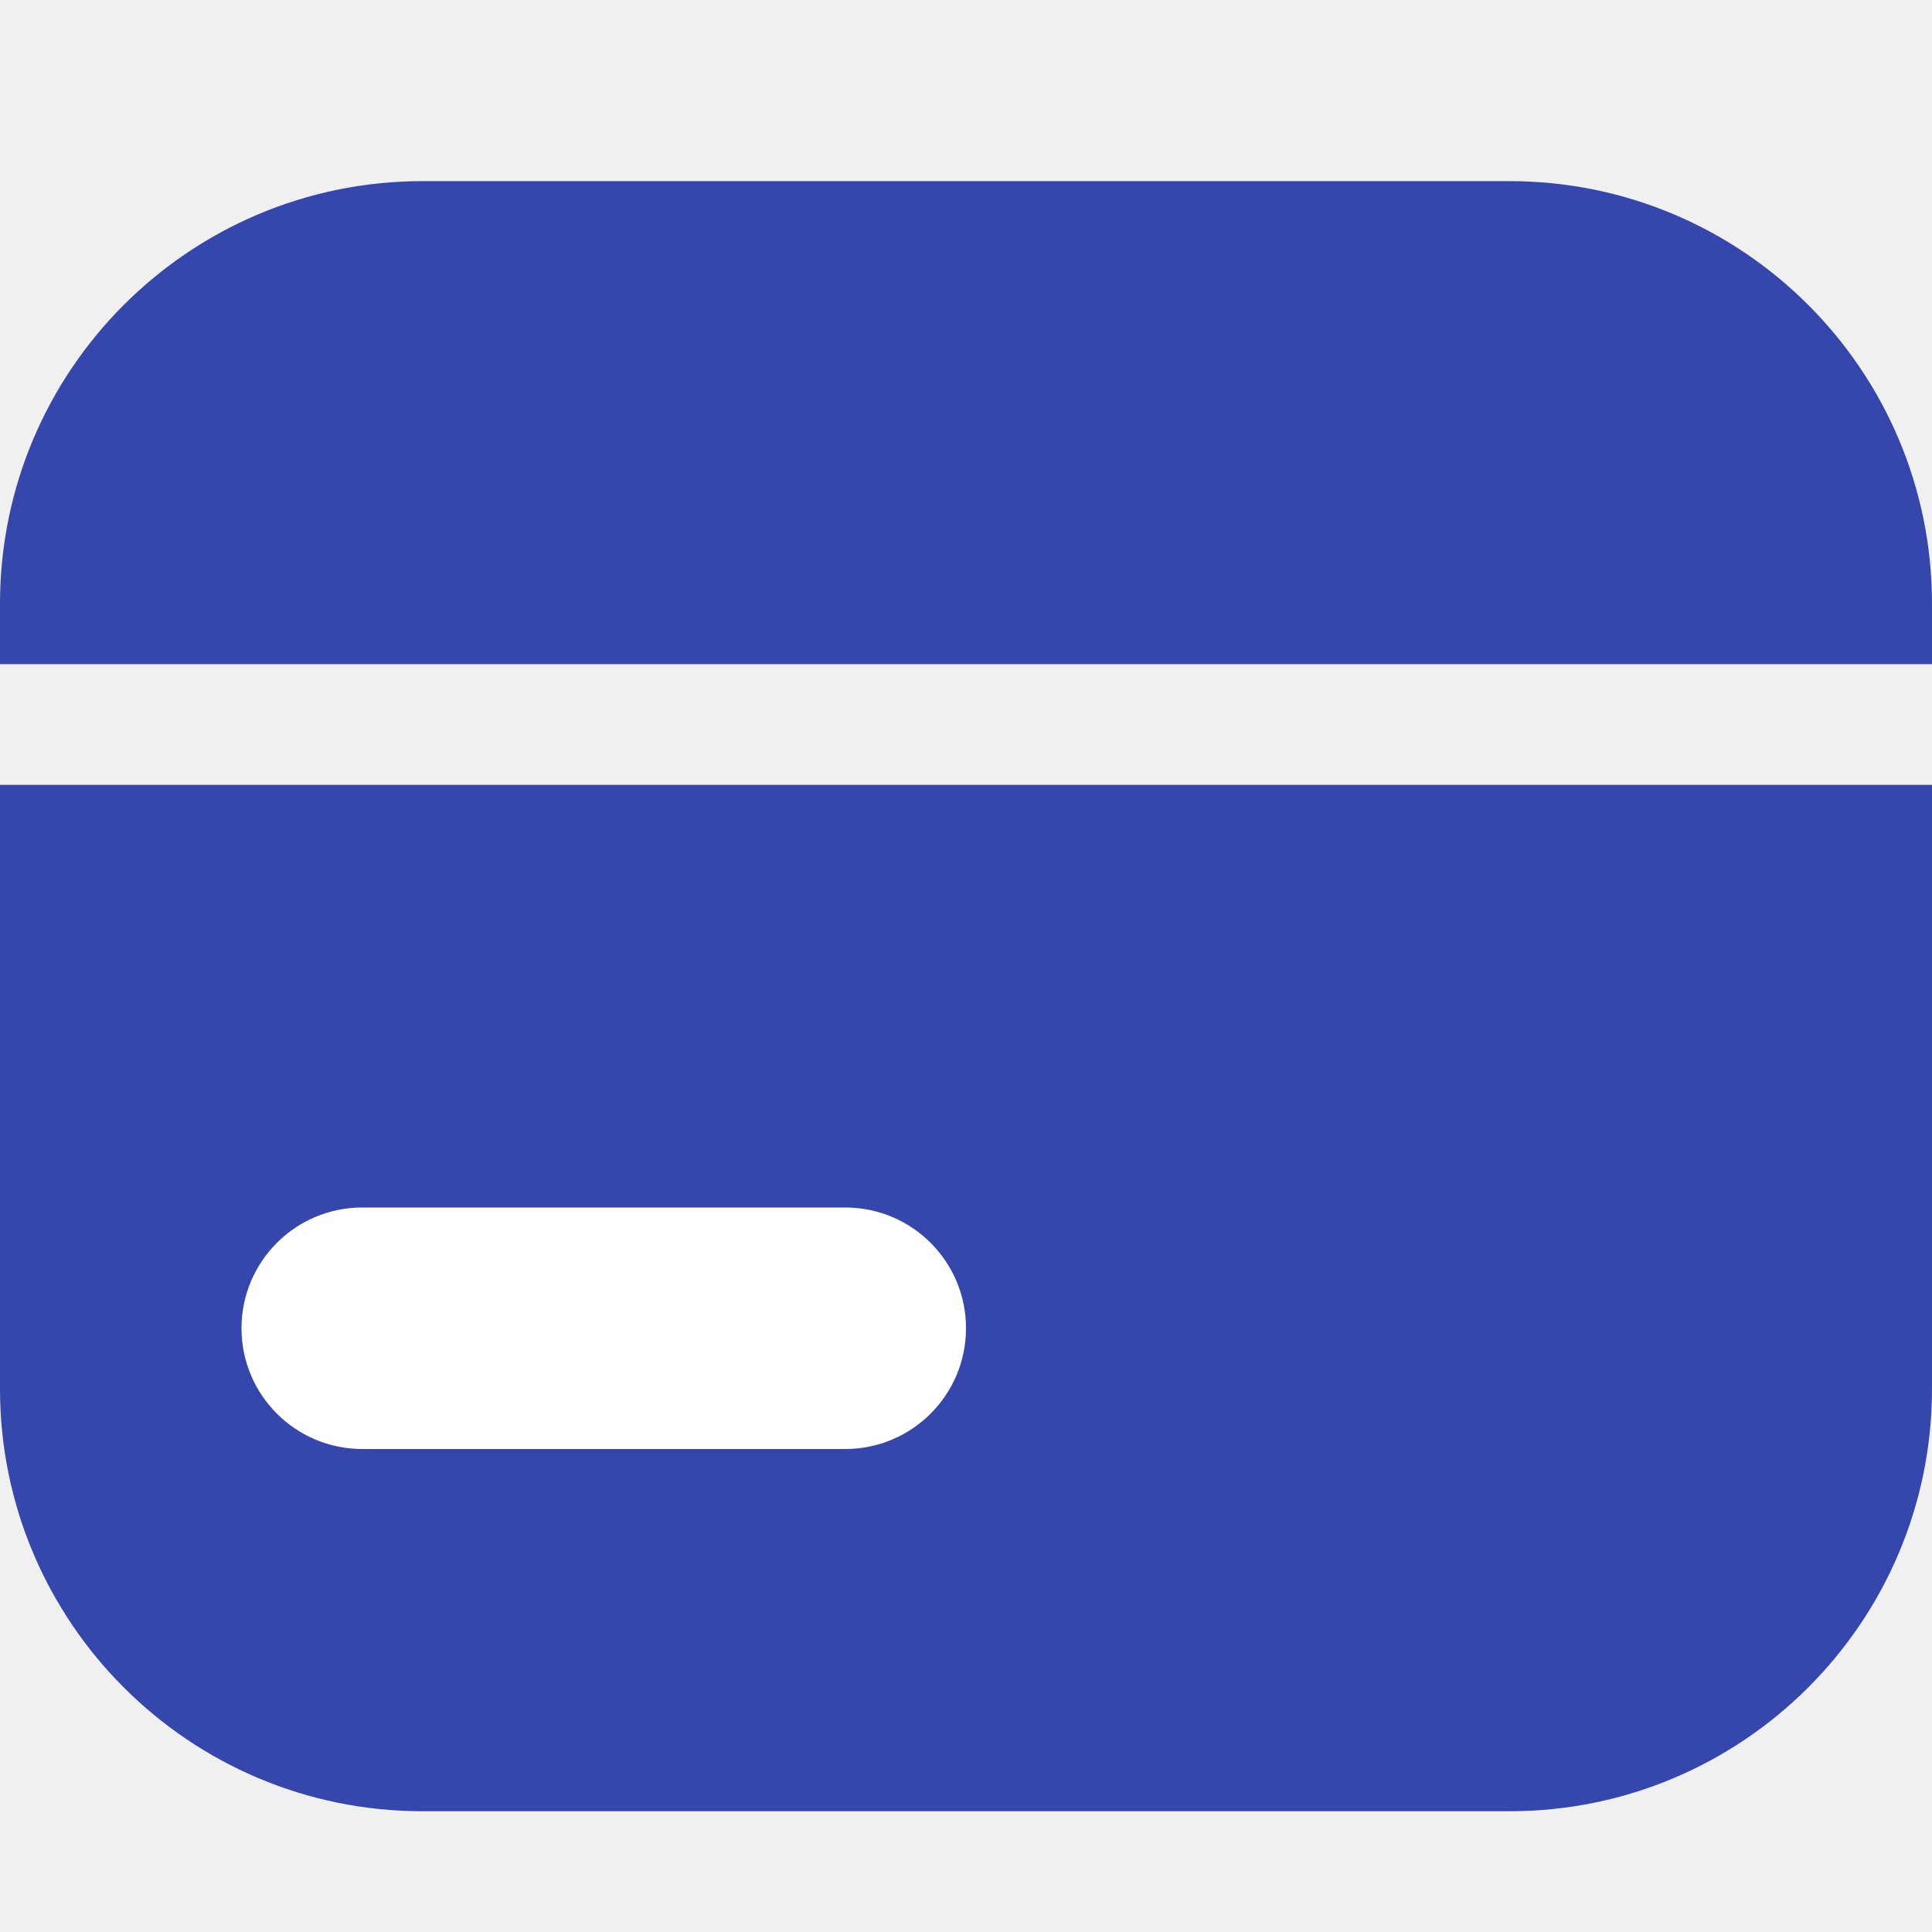
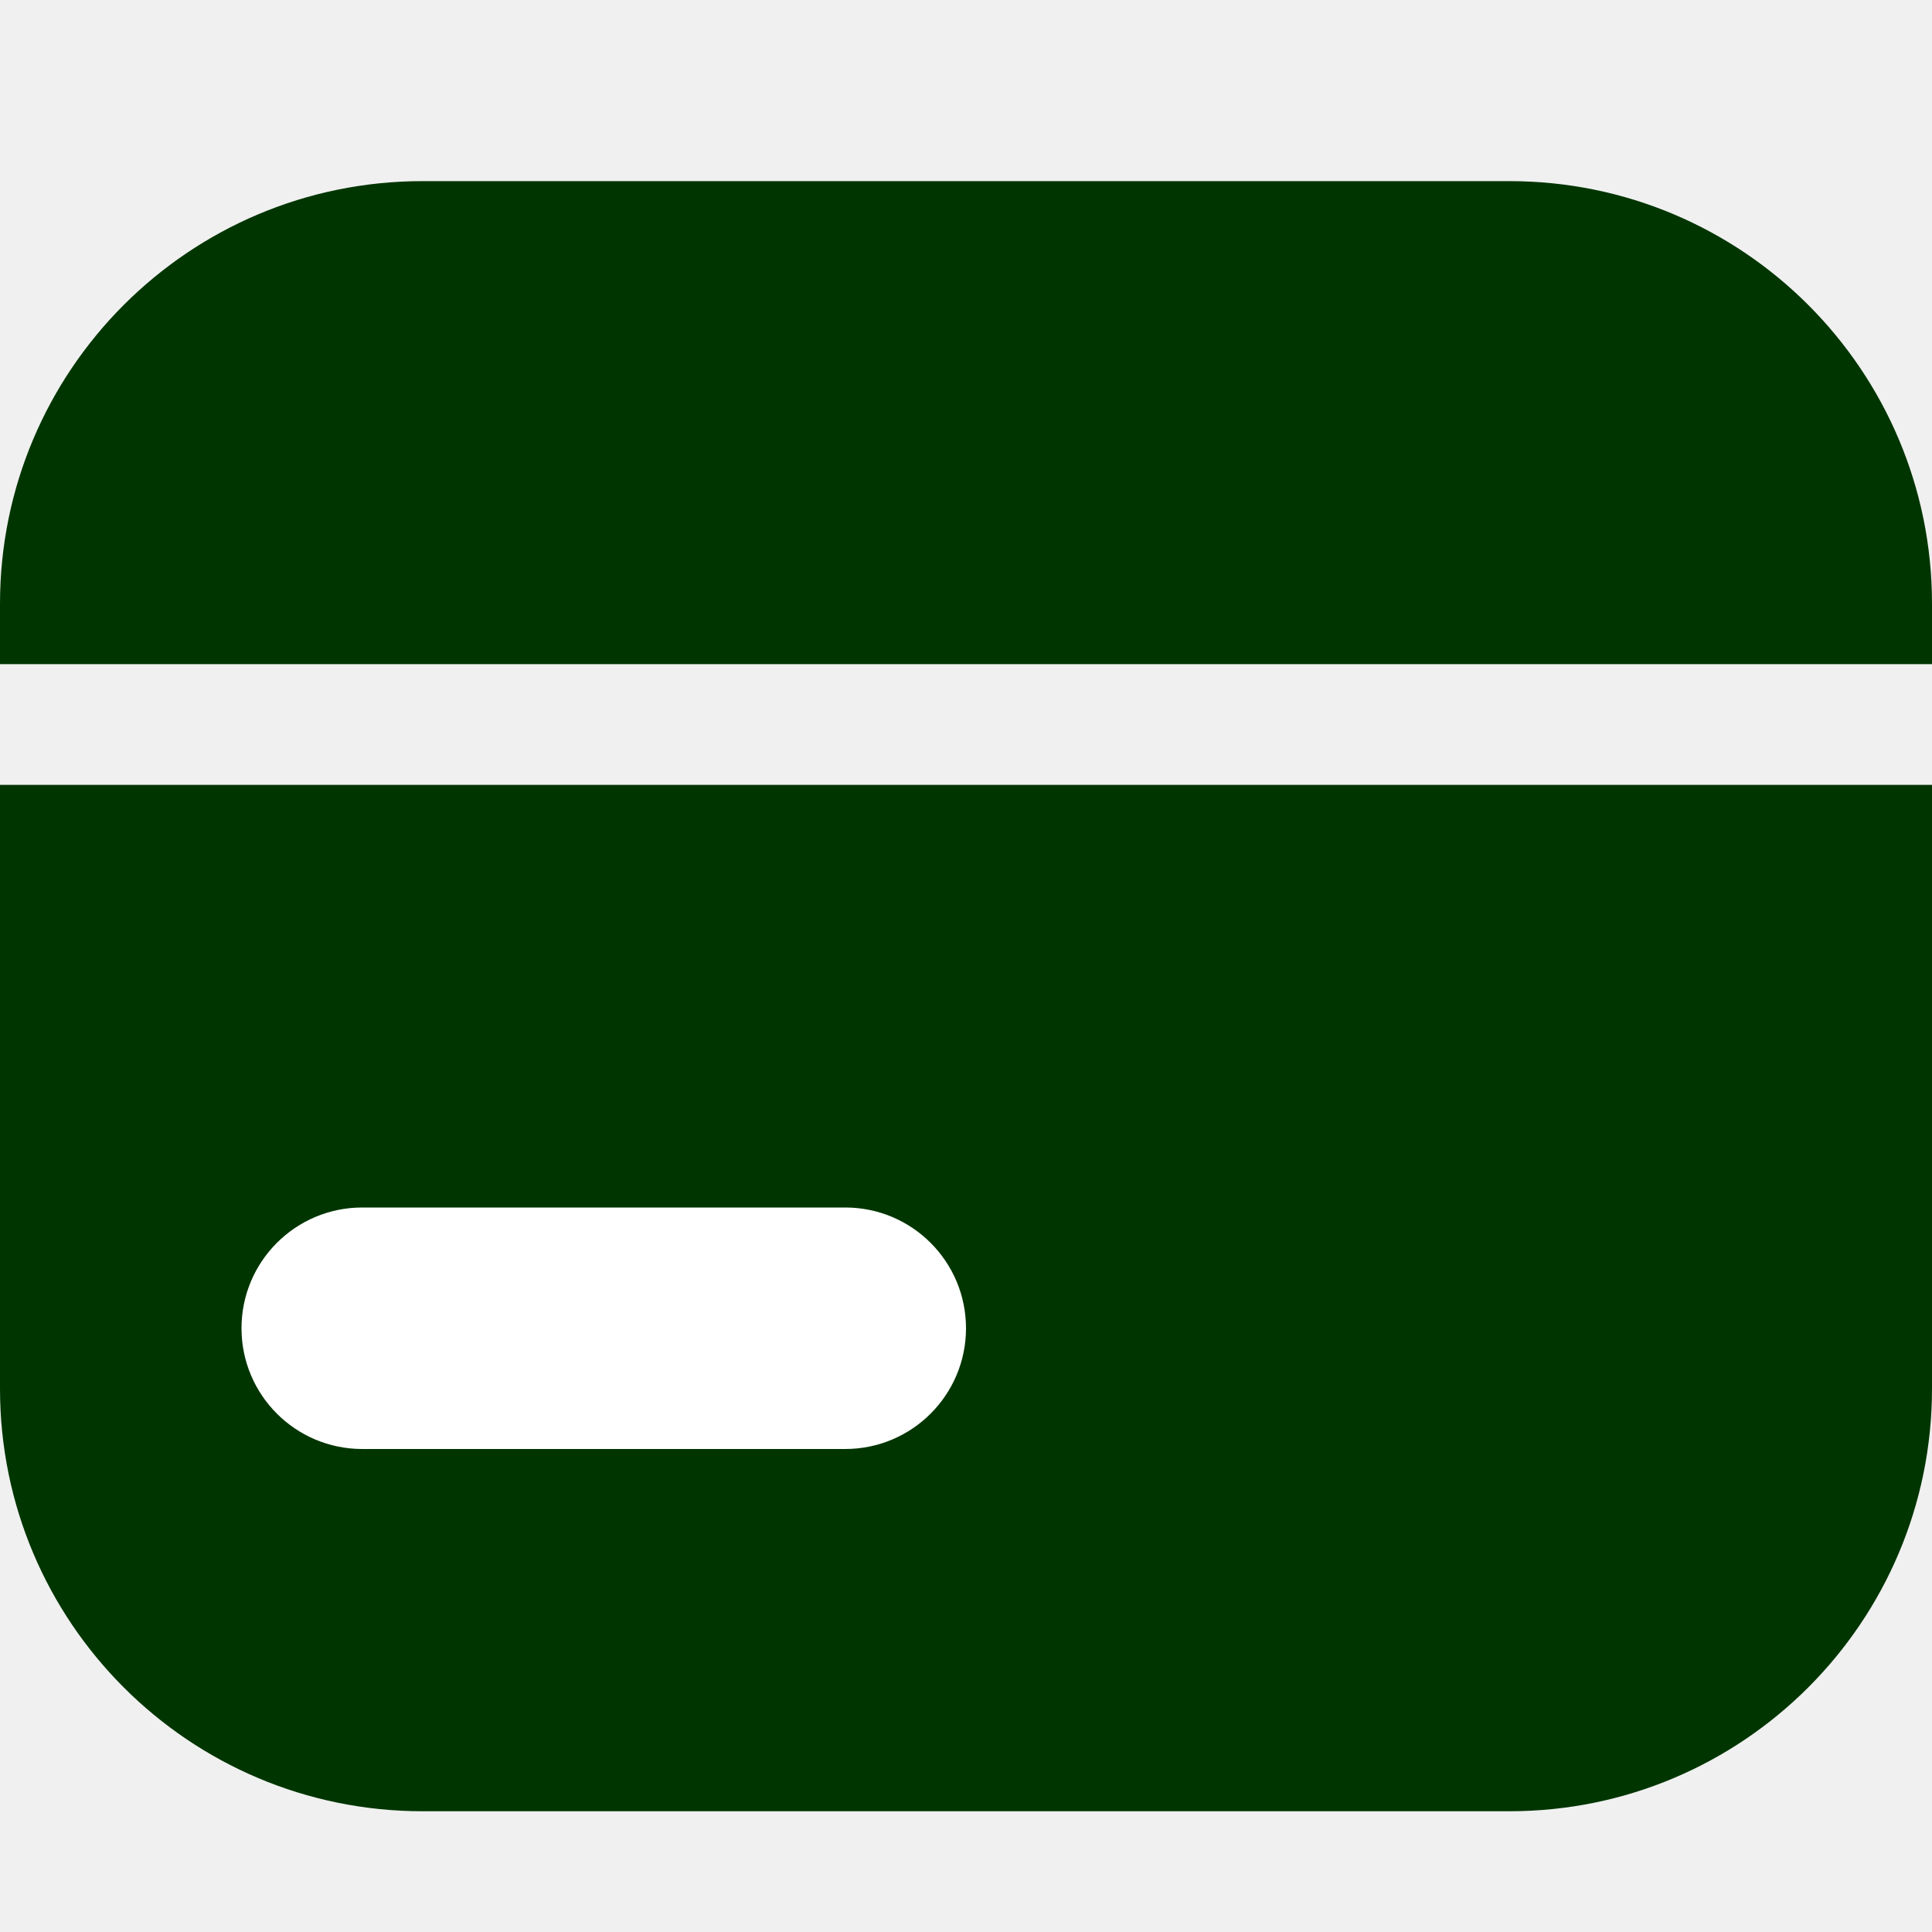
<svg xmlns="http://www.w3.org/2000/svg" width="32" height="32" viewBox="0 0 32 32" fill="none">
  <g clip-path="url(#clip0_24_89)">
-     <path d="M0 13H32V23C32 26.866 28.866 30 25 30H7C3.134 30 0 26.866 0 23V13Z" fill="#3547AC" />
+     <path d="M0 13H32V23C32 26.866 28.866 30 25 30H7C3.134 30 0 26.866 0 23V13Z" fill="#003500" />
    <rect x="16" y="20" width="4" height="12" rx="2" transform="rotate(90 16 20)" fill="white" />
-     <path d="M32 11L1.90735e-06 11L1.99477e-06 10C4.25397e-07 6.134 3.134 3 7 3L25 3C28.866 3 32 6.134 32 10L32 11Z" fill="#3547AC" />
+     <path d="M32 11L1.90735e-06 11L1.99477e-06 10C4.25397e-07 6.134 3.134 3 7 3L25 3C28.866 3 32 6.134 32 10L32 11Z" fill="#003500" />
  </g>
  <defs>
    <clipPath id="clip0_24_89">
      <rect width="32" height="32" fill="white" />
    </clipPath>
  </defs>
</svg>
